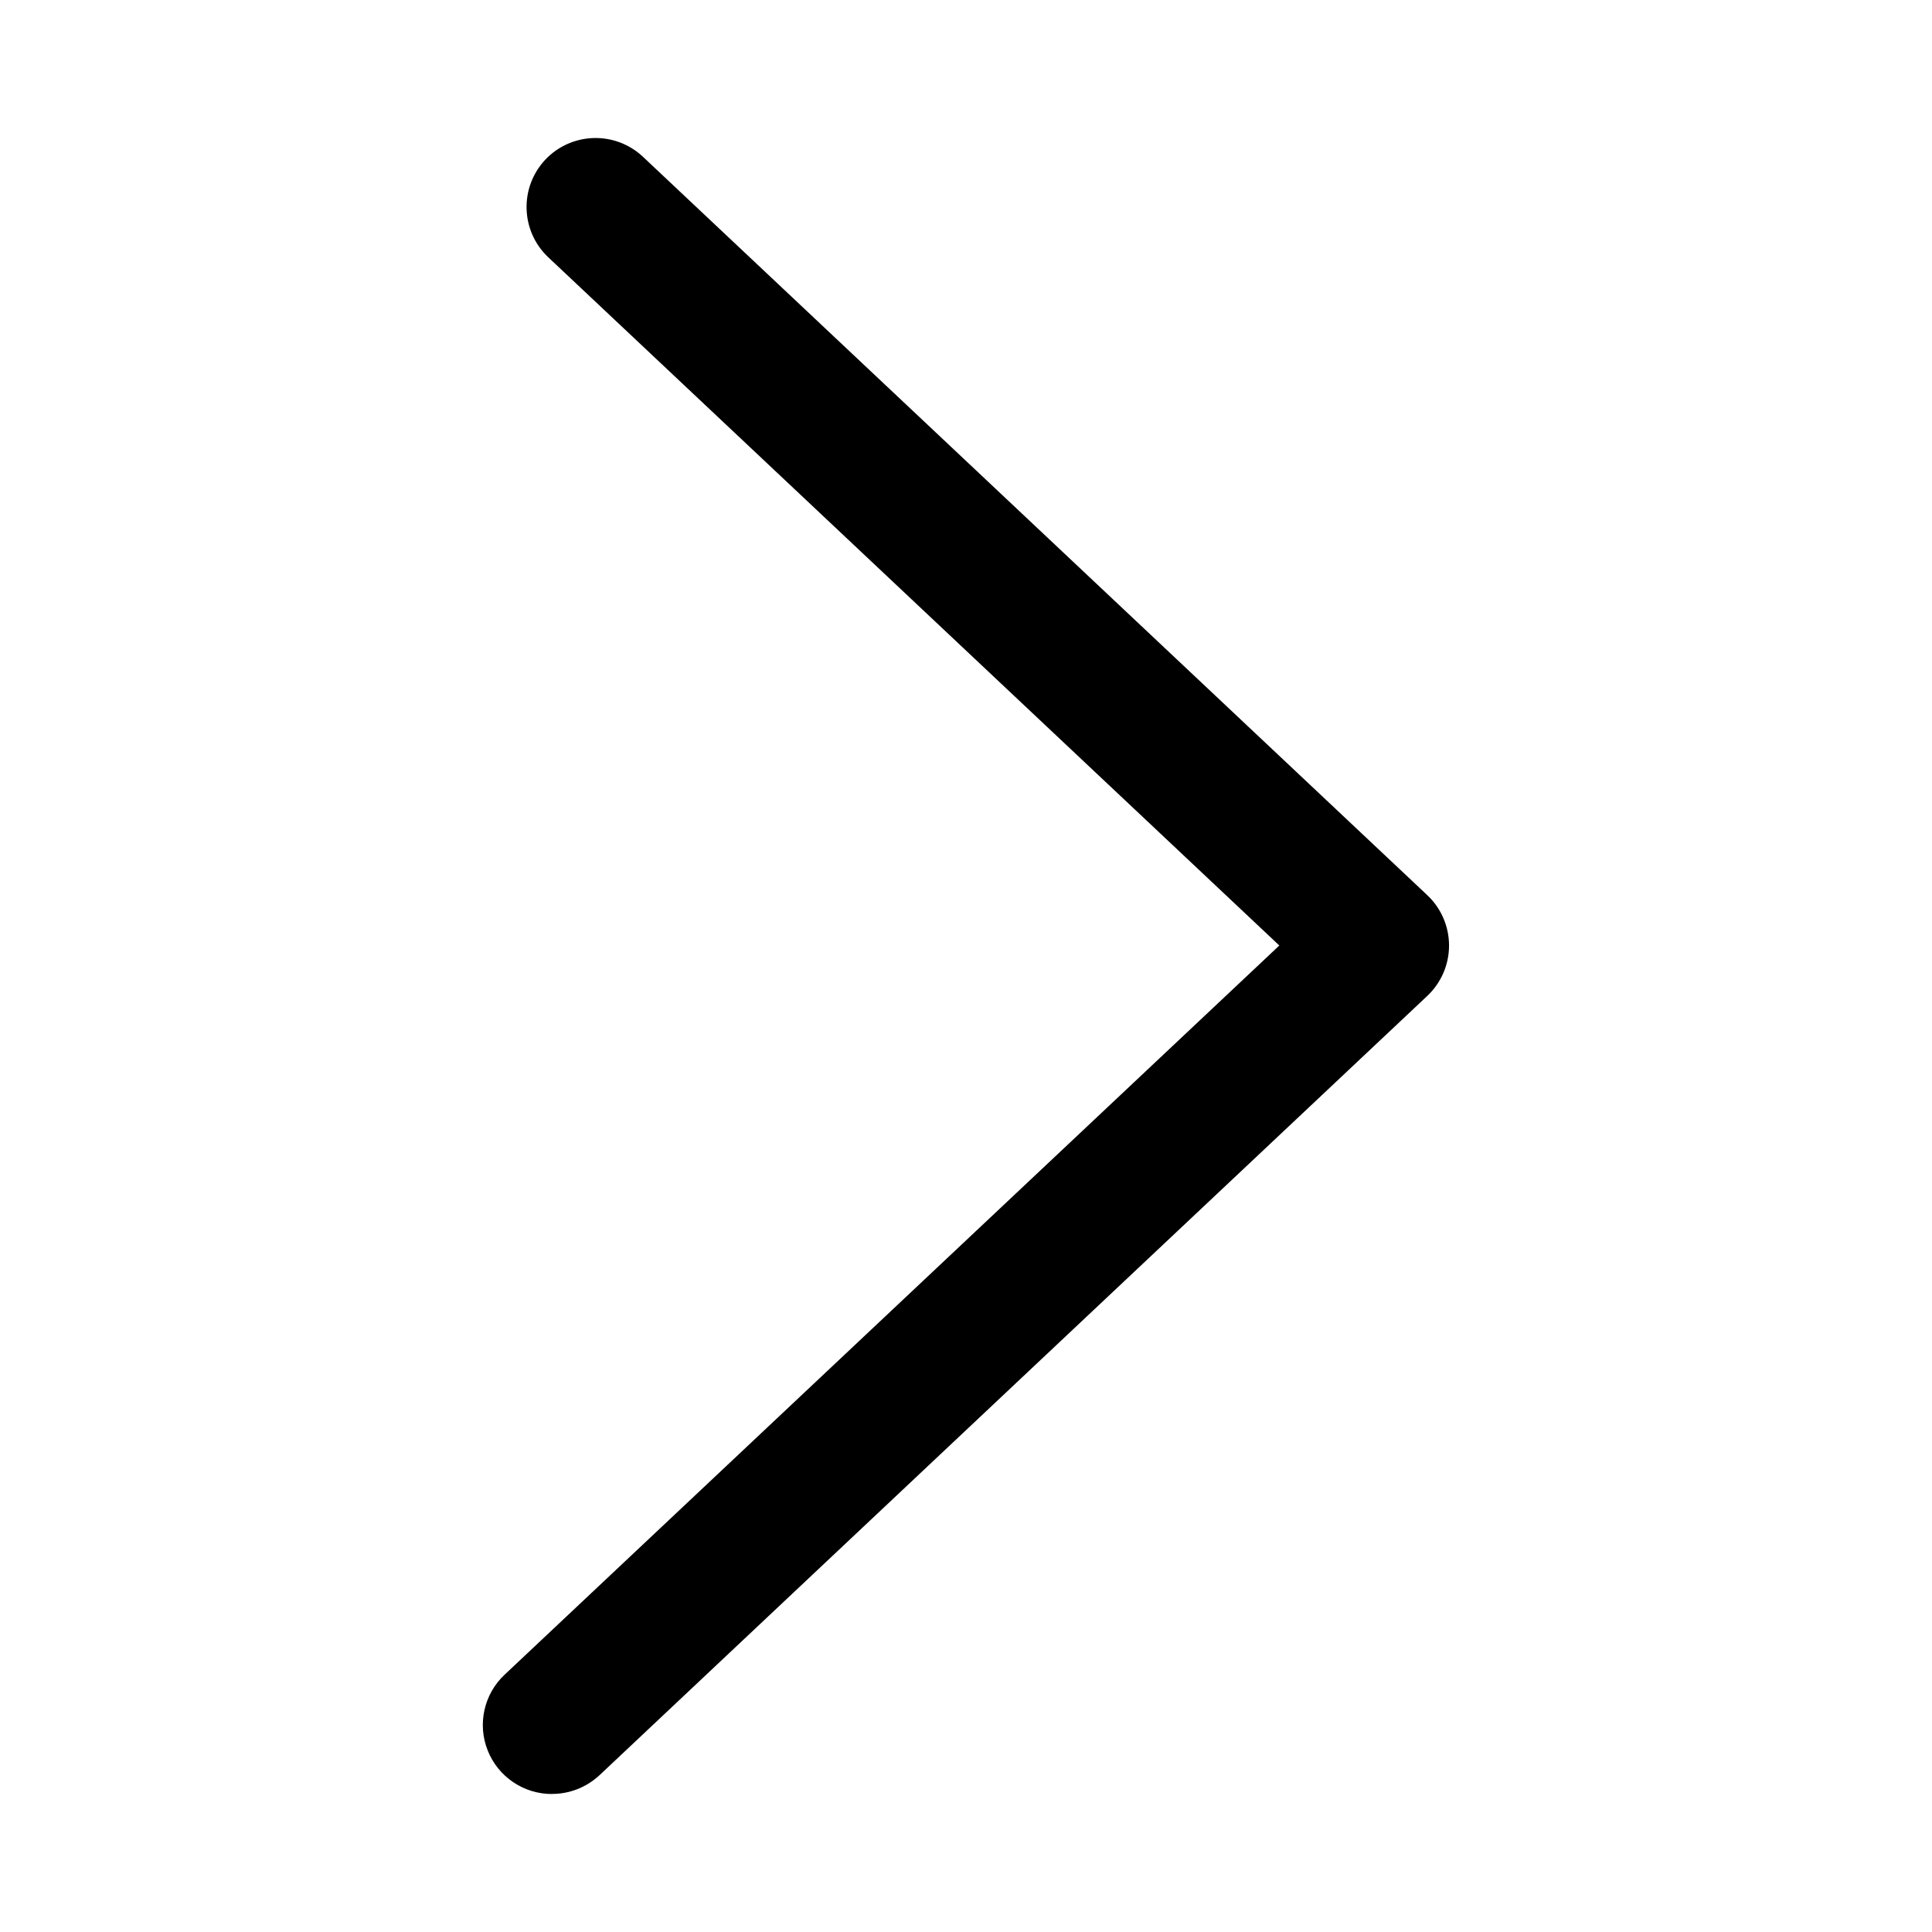
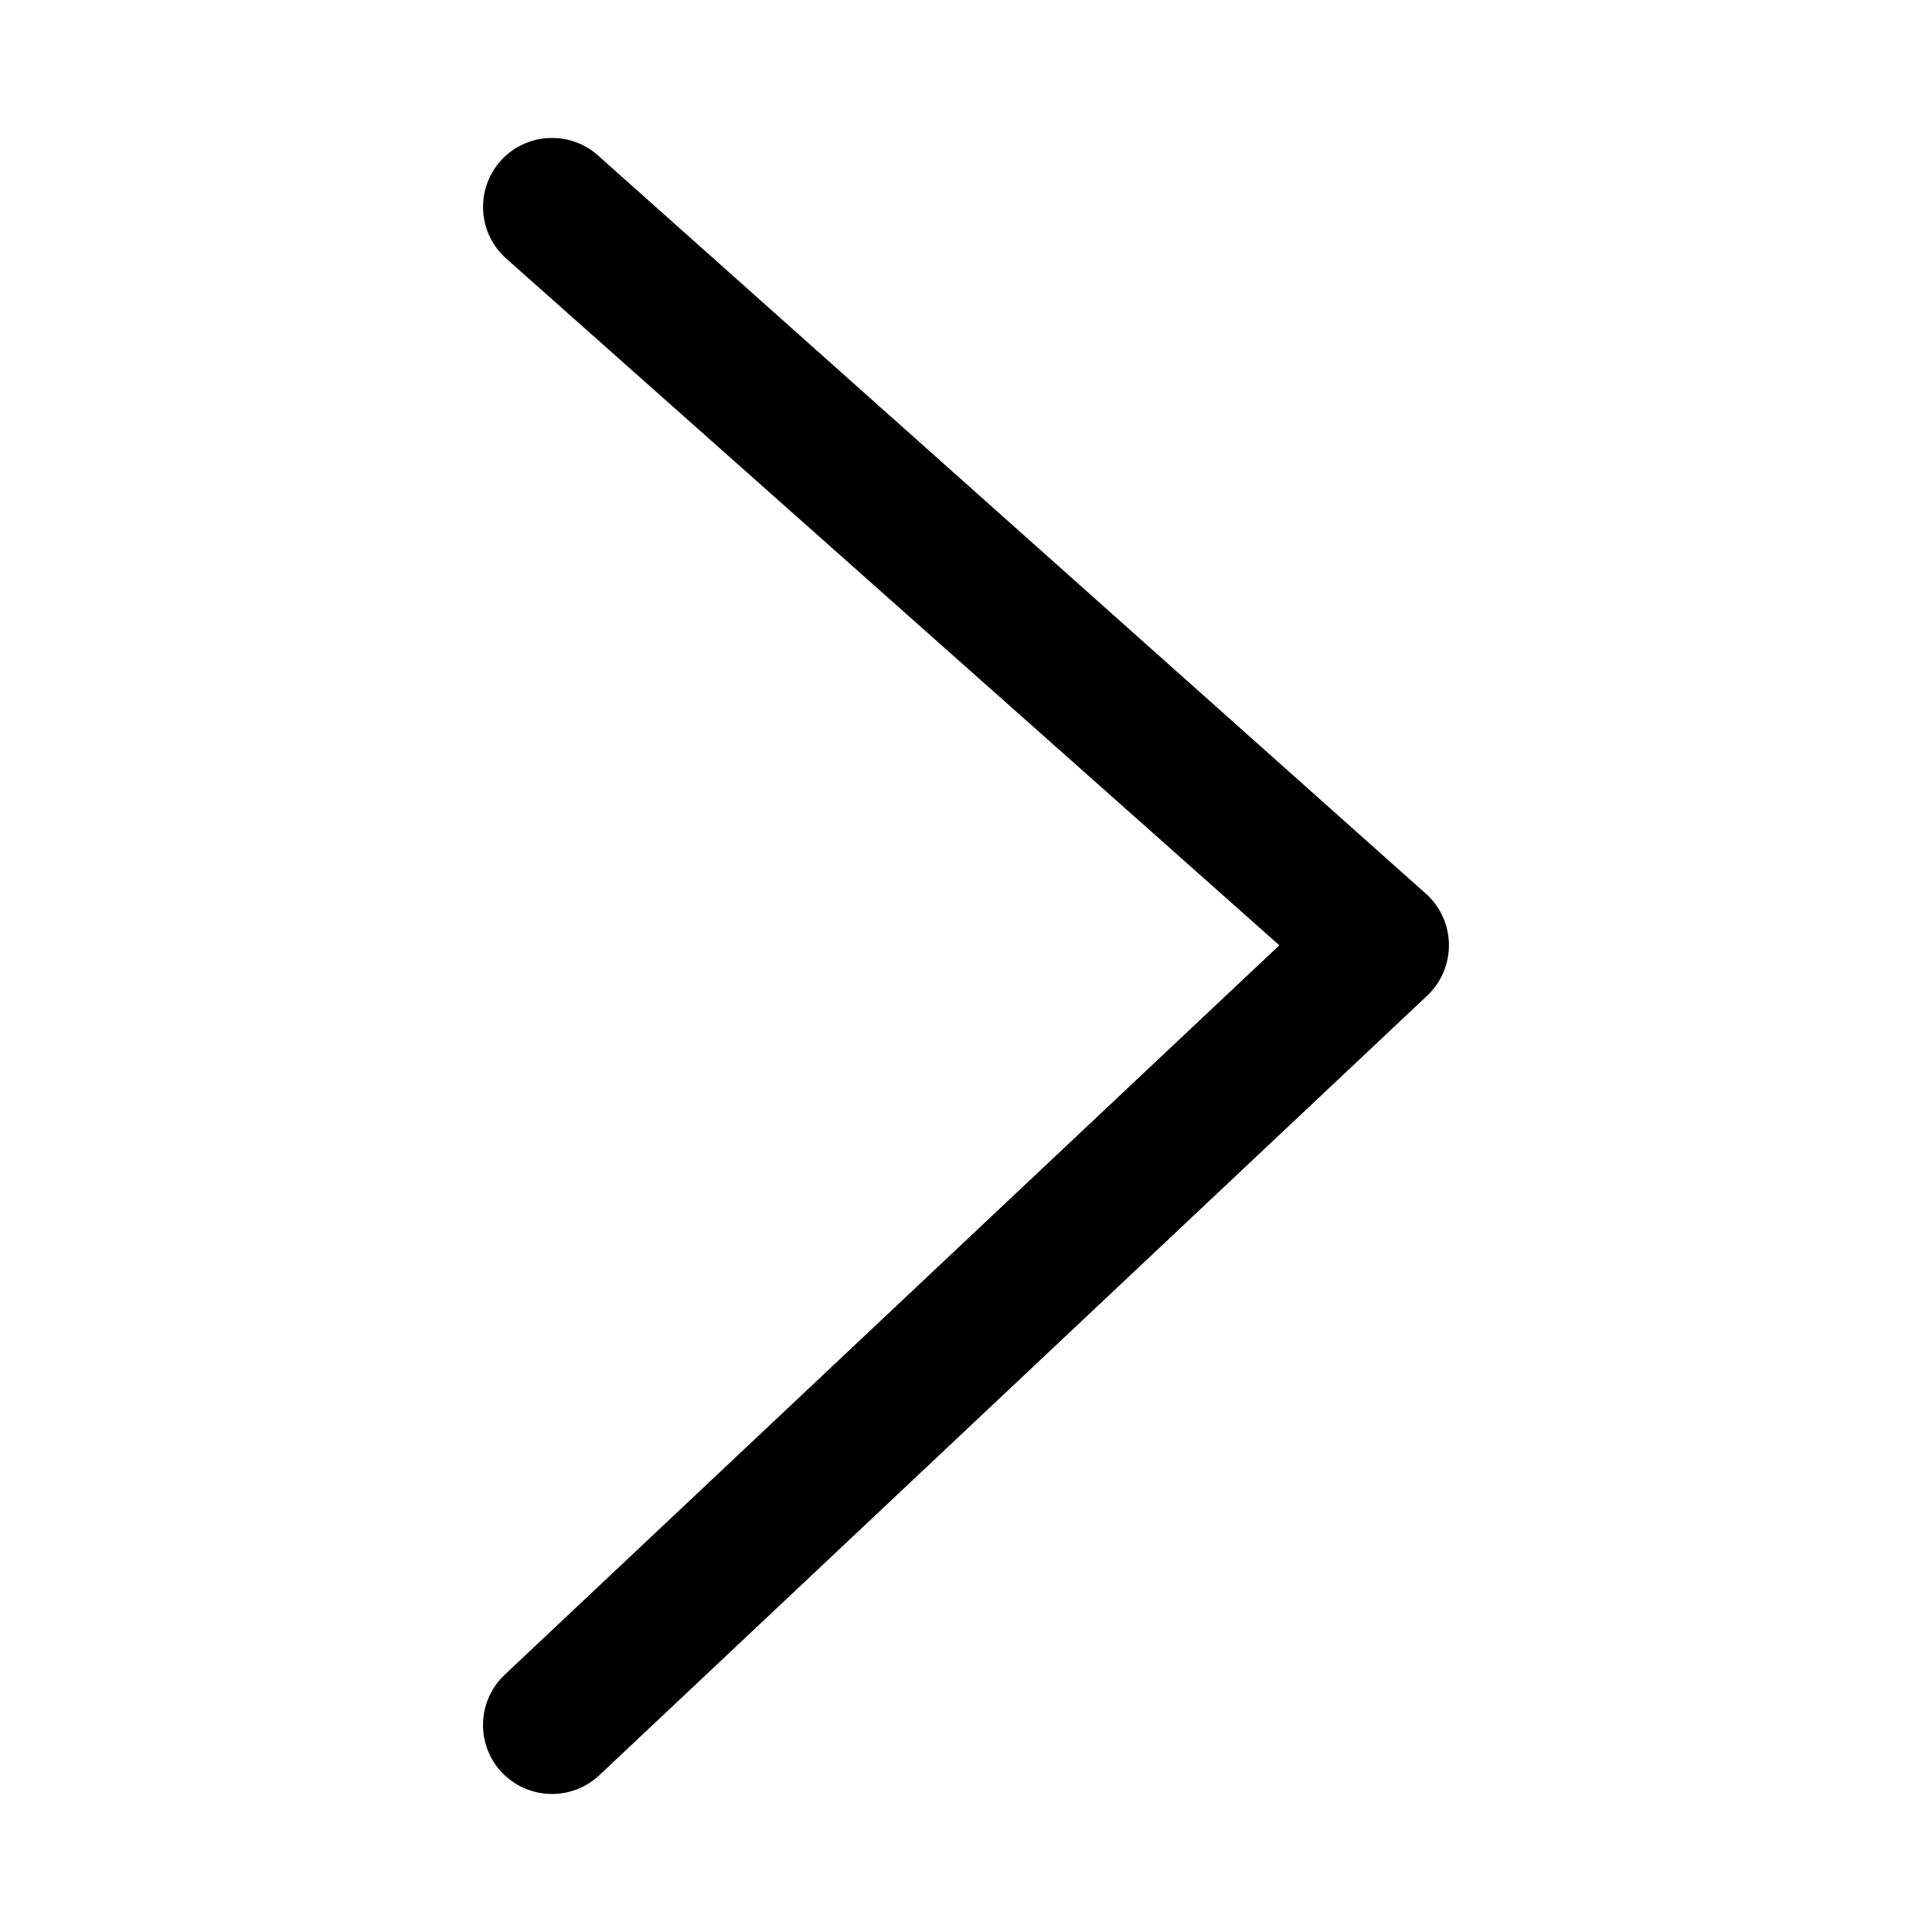
<svg width="28" height="28" viewBox="0 0 28 28">
-   <path fill-rule="evenodd" d="M8 26a1 1 0 0 1-.686-1.73l11.227-10.567L7.946 3.729a1.002 1.002 0 0 1-.043-1.415 1.003 1.003 0 0 1 1.414-.043l11.37 10.704a1.003 1.003 0 0 1 0 1.457l-12 11.297c-.195.18-.44.27-.687.27" />
+   <path fill-rule="evenodd" d="M7.271 25.686a1.003 1.003 0 0 1 .044-1.415L18.541 13.7 7.315 3.728a1.003 1.003 0 0 1-.043-1.415 1.003 1.003 0 0 1 1.414-.043l12 10.701a1.004 1.004 0 0 1 0 1.457l-12 11.3a1.002 1.002 0 0 1-1.415-.043z" />
</svg>
